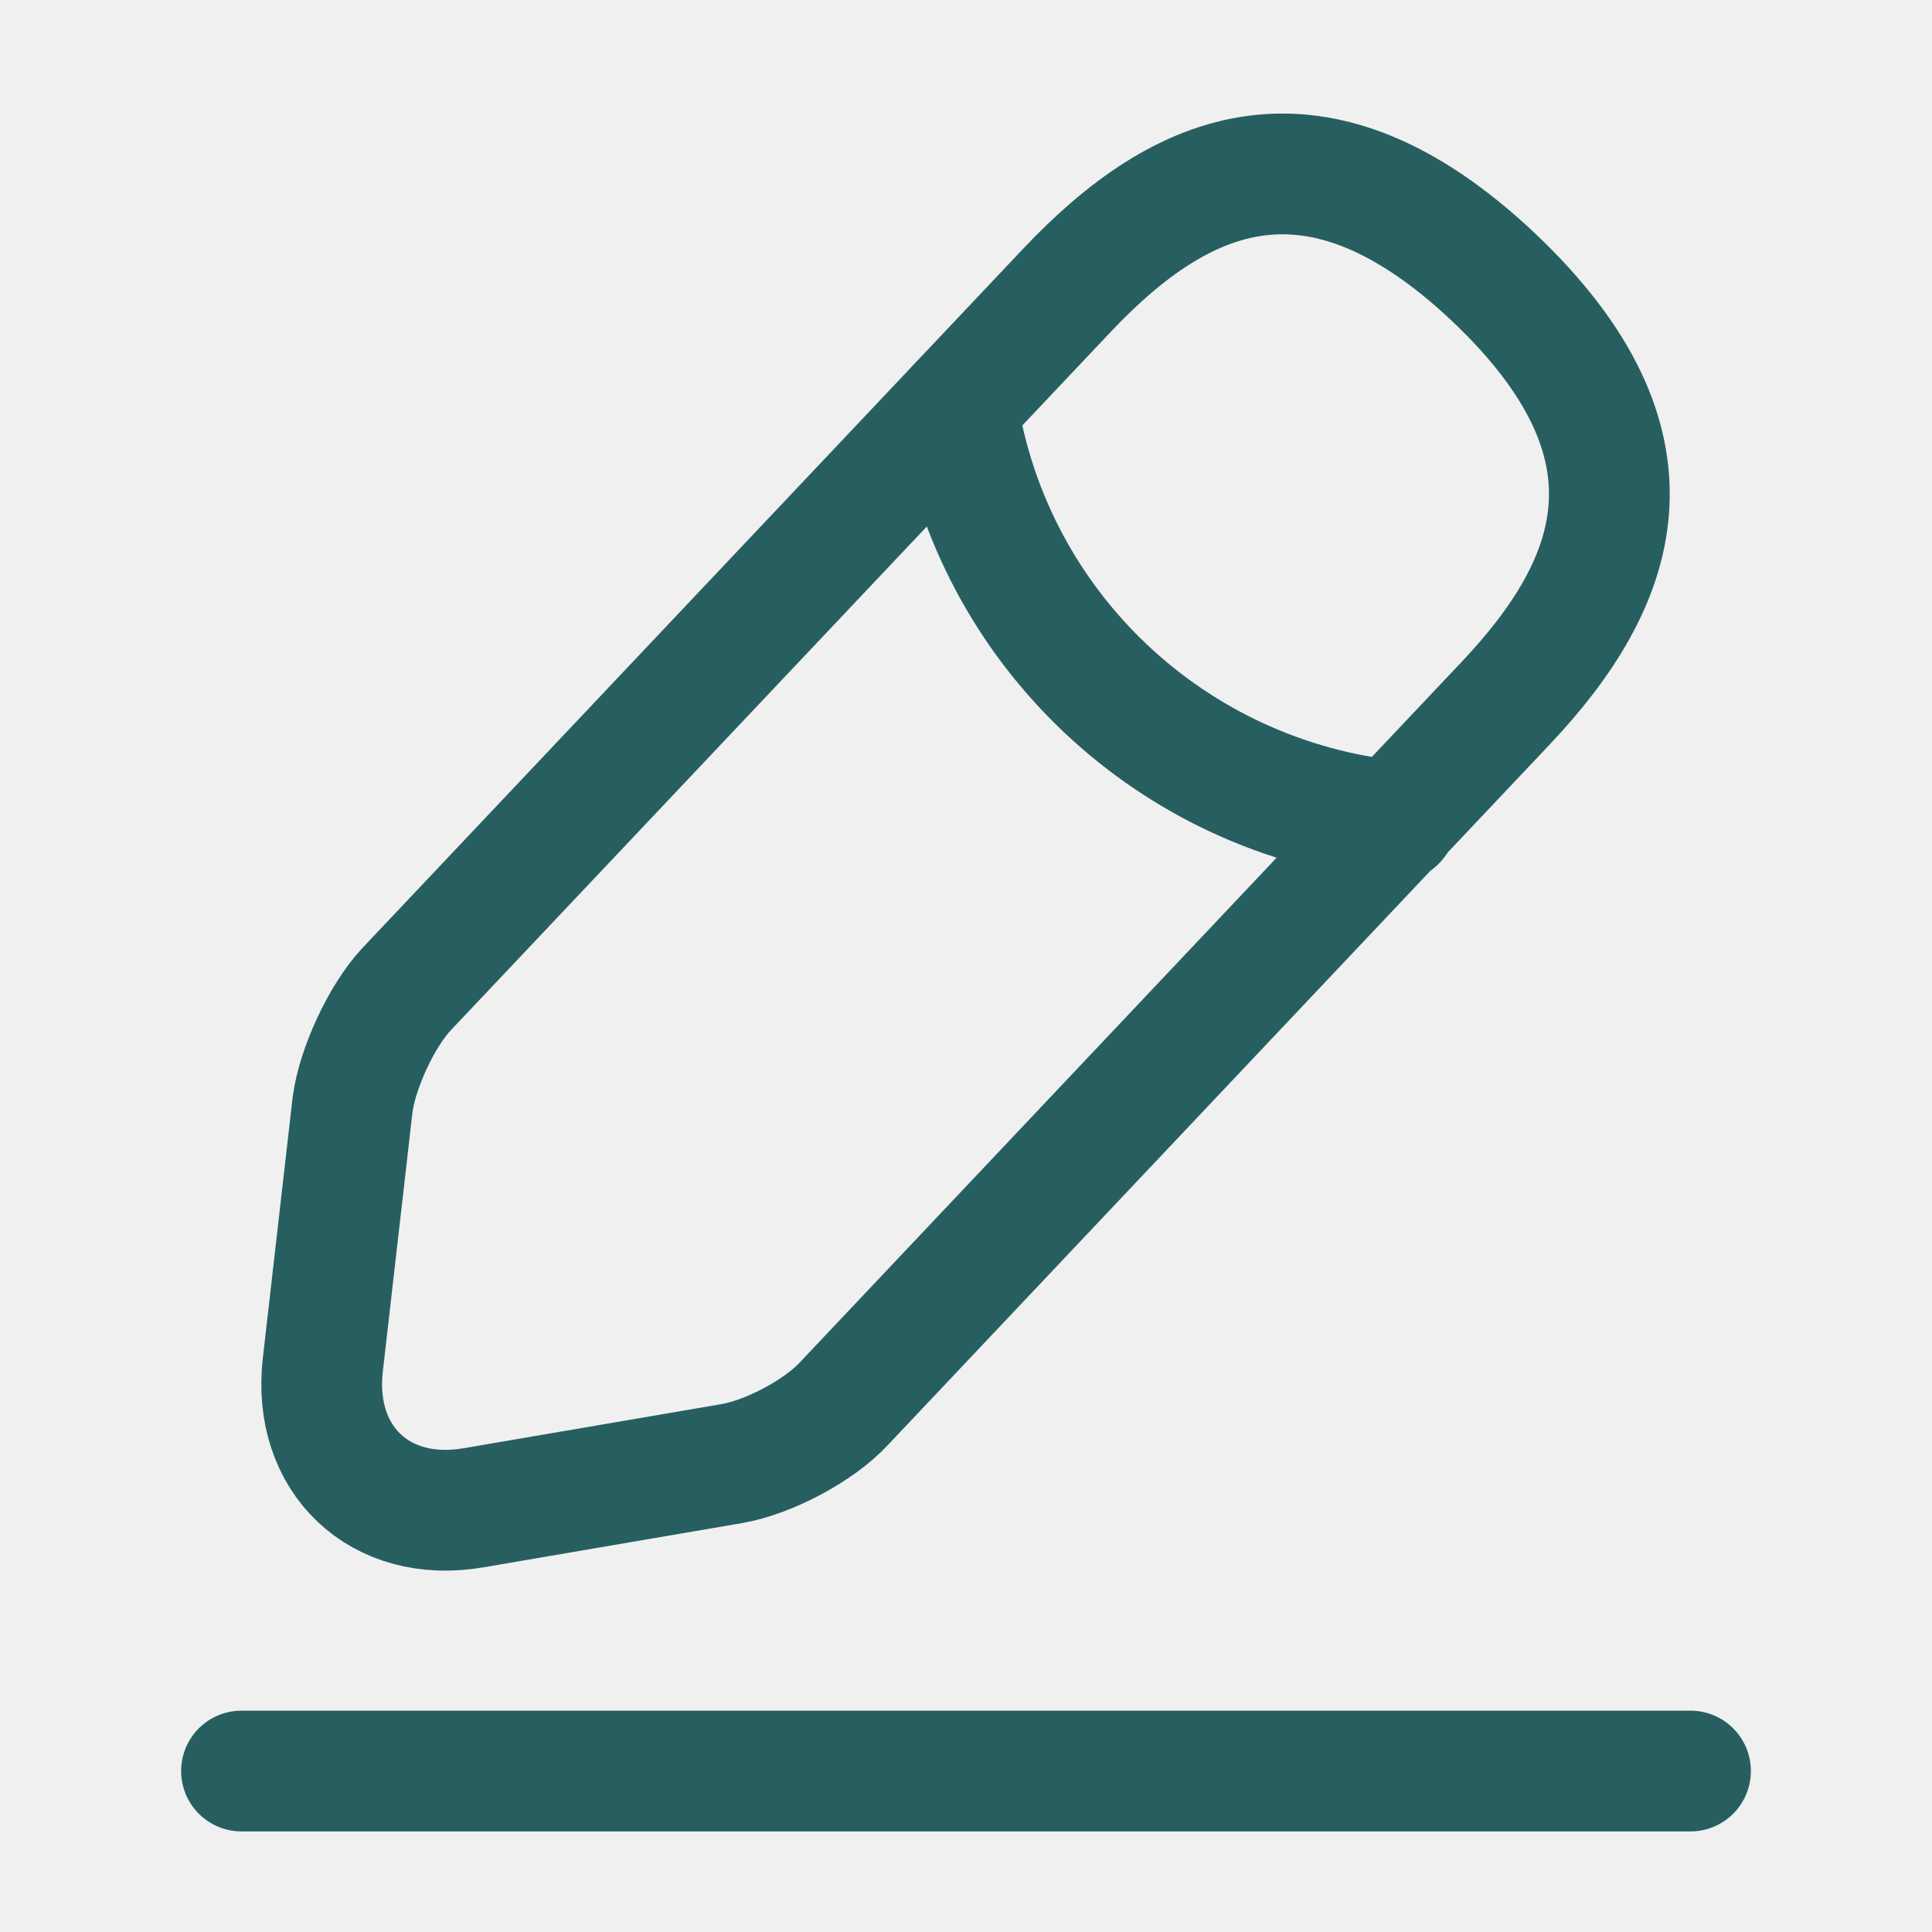
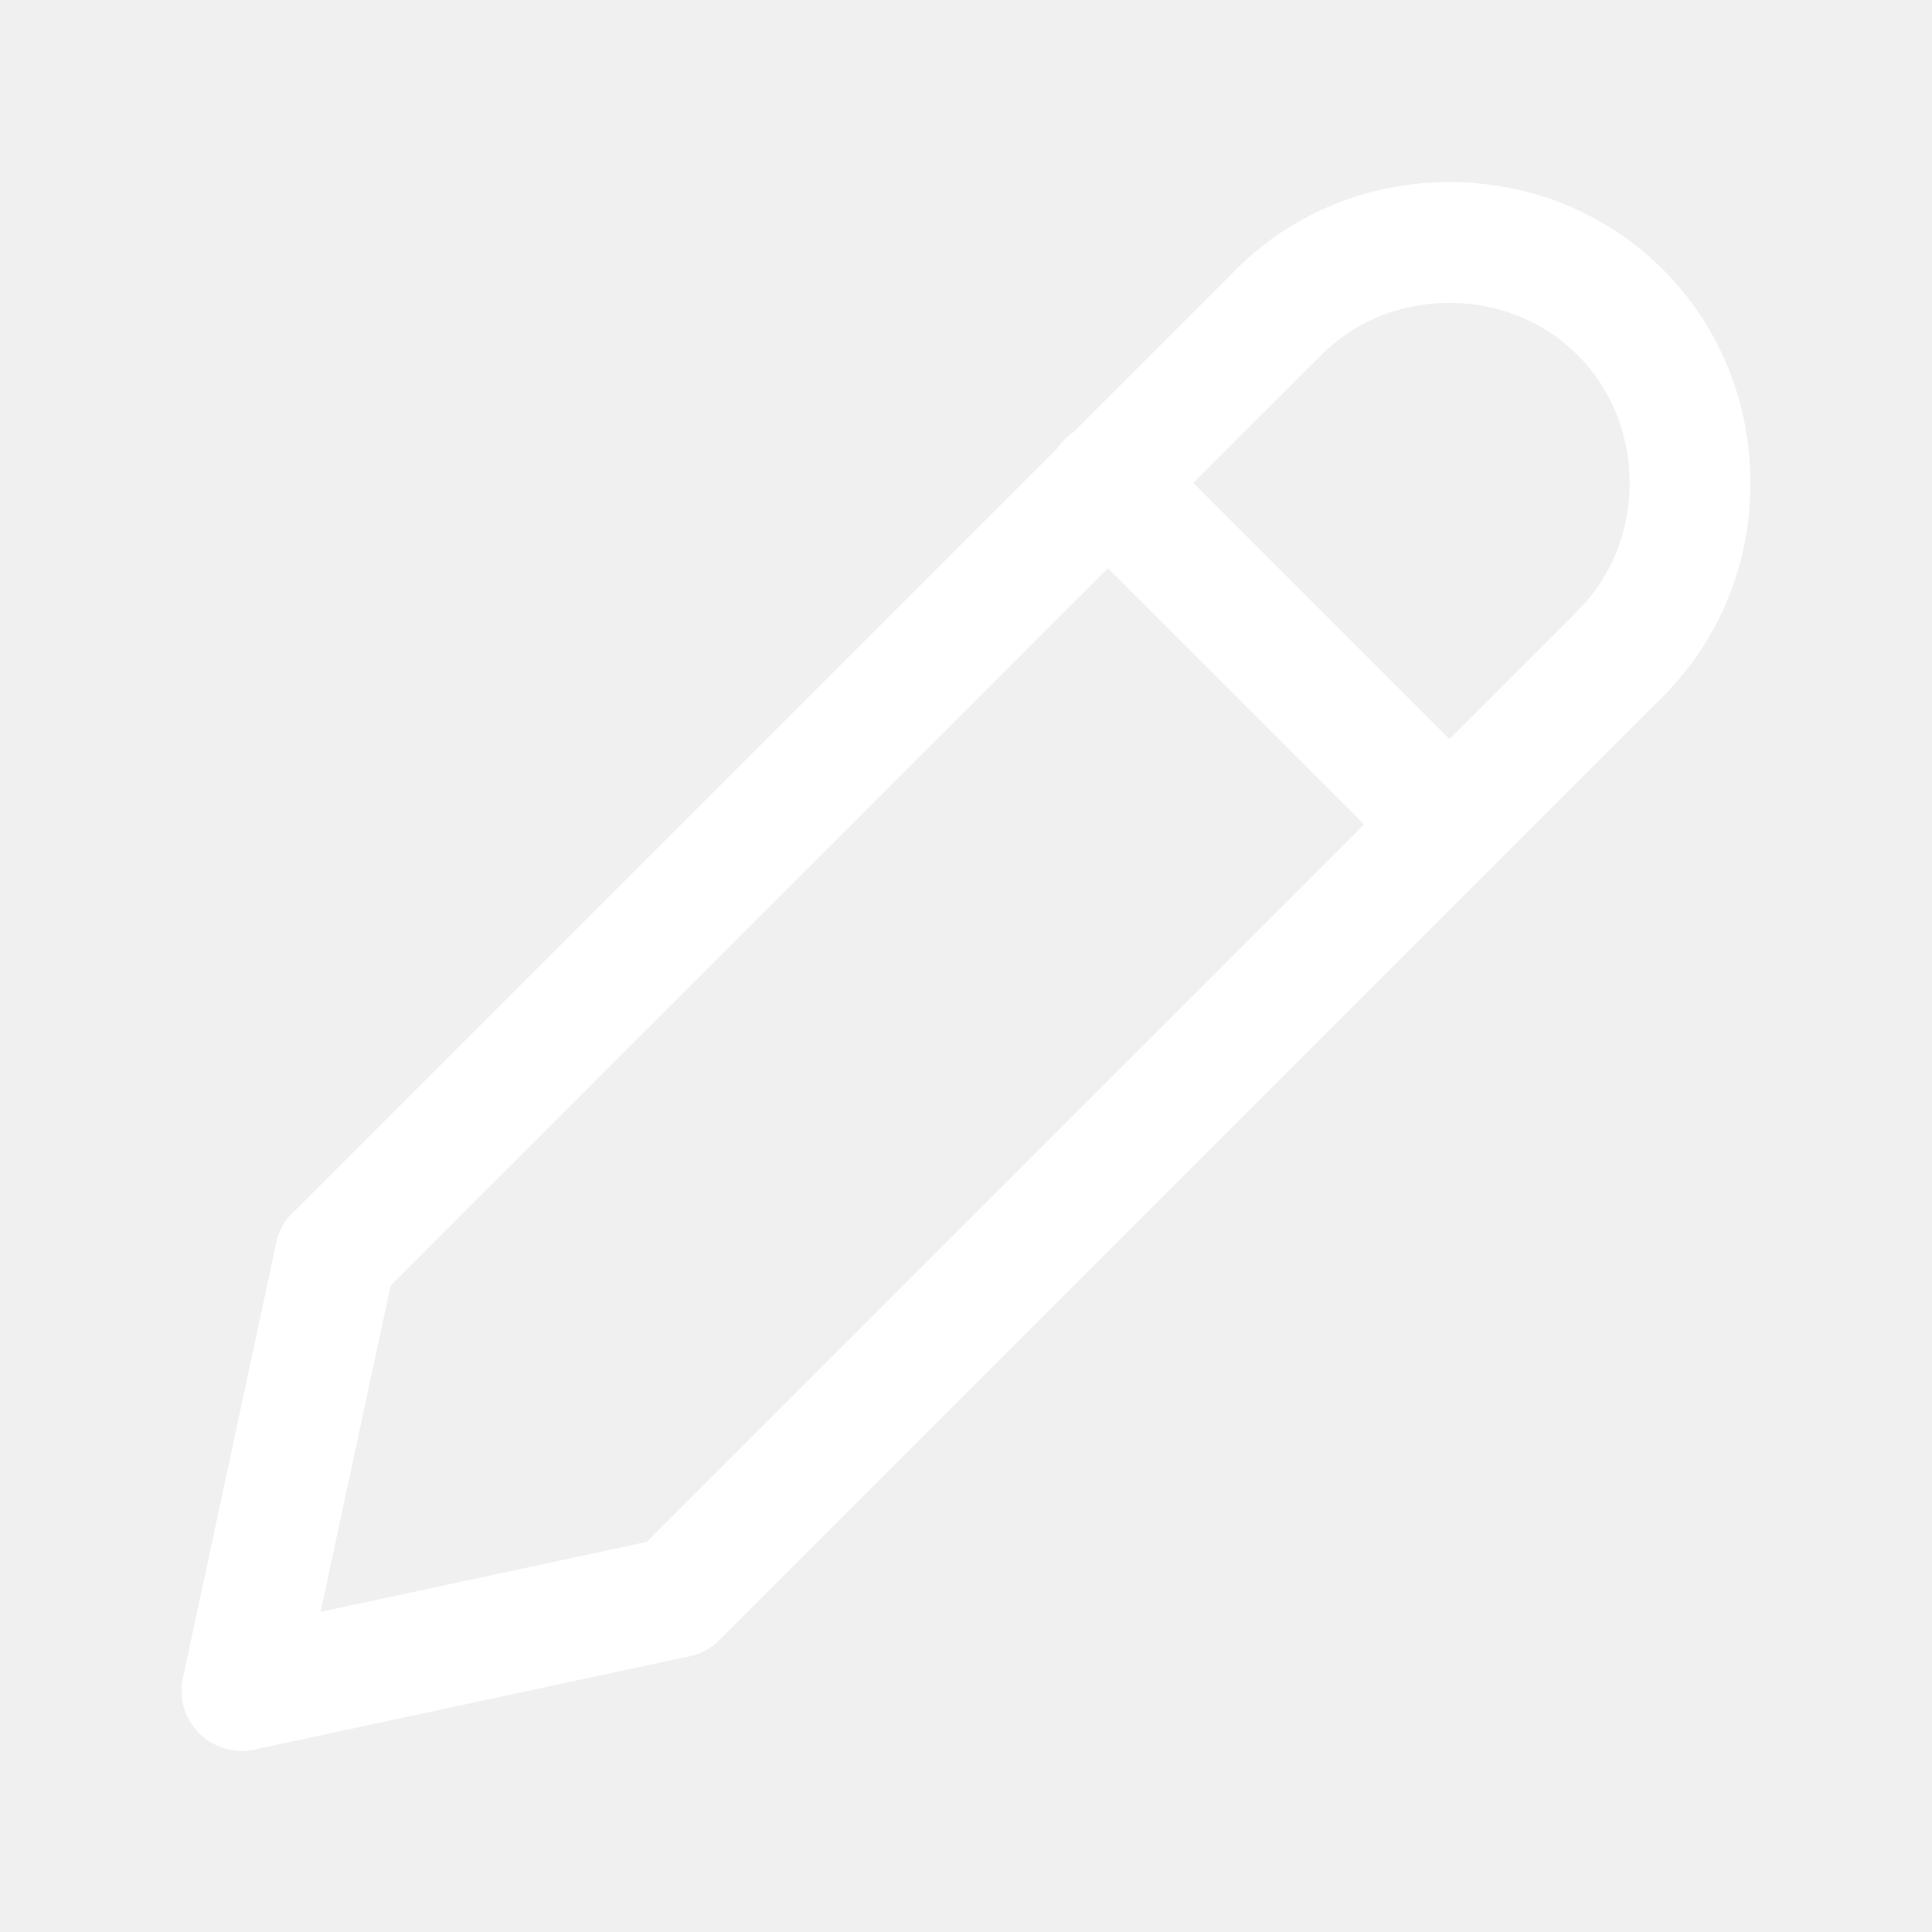
- <svg xmlns="http://www.w3.org/2000/svg" width="16" height="16" viewBox="0 0 16 16" fill="none">
-   <path d="M8.84 2.4L3.366 8.193C3.16 8.413 2.96 8.847 2.92 9.147L2.673 11.307C2.586 12.087 3.146 12.62 3.92 12.487L6.066 12.12C6.366 12.067 6.786 11.847 6.993 11.62L12.466 5.827C13.413 4.827 13.84 3.687 12.366 2.293C10.9 0.913 9.786 1.4 8.84 2.4Z" stroke="#275F61" stroke-miterlimit="10" stroke-linecap="round" stroke-linejoin="round" />
-   <path d="M7.928 3.366C8.214 5.206 9.708 6.613 11.561 6.8" stroke="#275F61" stroke-miterlimit="10" stroke-linecap="round" stroke-linejoin="round" />
-   <path d="M2 14.667H14" stroke="#275F61" stroke-miterlimit="10" stroke-linecap="round" stroke-linejoin="round" />
+ <svg xmlns="http://www.w3.org/2000/svg" width="24" height="24" viewBox="0 0 24 24" fill="none">
+   <path d="M4.165 16.349C4.017 16.349 3.872 16.305 3.748 16.222C3.625 16.14 3.529 16.023 3.472 15.886C3.415 15.749 3.401 15.598 3.429 15.452C3.458 15.307 3.53 15.173 3.635 15.068L15.355 3.348C15.424 3.276 15.507 3.219 15.598 3.18C15.69 3.141 15.788 3.12 15.888 3.119C15.987 3.118 16.086 3.137 16.178 3.175C16.27 3.213 16.354 3.268 16.425 3.339C16.495 3.409 16.551 3.493 16.588 3.585C16.626 3.677 16.645 3.776 16.644 3.876C16.643 3.975 16.623 4.074 16.584 4.165C16.544 4.257 16.487 4.339 16.415 4.409L4.695 16.129C4.549 16.275 4.357 16.349 4.165 16.349Z" fill="white" />
+   <path d="M3.006 21.75C2.895 21.75 2.784 21.725 2.683 21.677C2.582 21.629 2.493 21.559 2.423 21.472C2.352 21.385 2.302 21.283 2.276 21.174C2.25 21.065 2.249 20.952 2.273 20.843L3.431 15.441C3.452 15.345 3.491 15.253 3.547 15.172C3.603 15.091 3.674 15.021 3.757 14.967C3.84 14.914 3.932 14.877 4.029 14.859C4.126 14.841 4.226 14.842 4.322 14.863C4.419 14.884 4.51 14.924 4.592 14.98C4.673 15.036 4.742 15.107 4.796 15.19C4.849 15.273 4.886 15.366 4.903 15.463C4.921 15.56 4.919 15.66 4.898 15.756L3.739 21.157C3.703 21.325 3.611 21.475 3.478 21.583C3.344 21.691 3.178 21.75 3.006 21.75ZM8.407 20.591C8.259 20.591 8.114 20.547 7.99 20.465C7.867 20.383 7.771 20.265 7.714 20.128C7.657 19.991 7.642 19.841 7.671 19.695C7.7 19.55 7.772 19.416 7.877 19.311L19.597 7.591C19.666 7.52 19.749 7.463 19.84 7.423C19.932 7.384 20.03 7.363 20.13 7.362C20.229 7.361 20.328 7.38 20.42 7.418C20.512 7.456 20.596 7.512 20.667 7.582C20.737 7.652 20.793 7.736 20.83 7.828C20.868 7.92 20.887 8.019 20.886 8.119C20.885 8.218 20.865 8.317 20.825 8.408C20.786 8.5 20.729 8.583 20.657 8.652L8.937 20.372C8.868 20.441 8.785 20.497 8.694 20.535C8.603 20.572 8.505 20.591 8.407 20.591Z" fill="white" />
+   <path d="M3.005 21.75C2.82 21.749 2.642 21.68 2.505 21.556C2.368 21.433 2.281 21.262 2.262 21.079C2.243 20.895 2.292 20.71 2.4 20.561C2.508 20.411 2.668 20.306 2.848 20.267L8.249 19.108C8.444 19.067 8.646 19.105 8.813 19.212C8.979 19.321 9.096 19.49 9.138 19.684C9.179 19.878 9.142 20.081 9.035 20.248C8.927 20.415 8.758 20.532 8.564 20.575L3.163 21.733C3.111 21.744 3.058 21.75 3.005 21.75ZM18.006 10.992C17.907 10.993 17.81 10.973 17.719 10.936C17.628 10.898 17.545 10.842 17.476 10.773L13.233 6.53C13.162 6.461 13.104 6.378 13.065 6.287C13.026 6.195 13.005 6.097 13.004 5.997C13.003 5.898 13.022 5.799 13.06 5.707C13.098 5.615 13.153 5.531 13.224 5.461C13.294 5.39 13.378 5.334 13.47 5.297C13.562 5.259 13.661 5.24 13.761 5.241C13.86 5.242 13.959 5.262 14.05 5.302C14.142 5.341 14.224 5.398 14.294 5.47L18.536 9.712C18.641 9.817 18.712 9.951 18.741 10.096C18.77 10.242 18.755 10.392 18.698 10.53C18.642 10.666 18.546 10.784 18.422 10.866C18.299 10.948 18.154 10.992 18.006 10.992ZM20.127 8.871C19.979 8.872 19.834 8.828 19.71 8.745C19.587 8.663 19.491 8.546 19.434 8.409C19.377 8.271 19.362 8.121 19.391 7.975C19.42 7.829 19.491 7.696 19.596 7.591C20.014 7.173 20.244 6.608 20.244 6C20.244 5.392 20.014 4.827 19.596 4.409C19.179 3.992 18.614 3.762 18.005 3.762C17.397 3.762 16.832 3.992 16.415 4.409C16.345 4.479 16.262 4.534 16.171 4.572C16.08 4.61 15.983 4.629 15.884 4.629C15.786 4.629 15.688 4.61 15.597 4.572C15.506 4.534 15.423 4.479 15.354 4.409C15.284 4.34 15.229 4.257 15.191 4.166C15.153 4.075 15.134 3.977 15.134 3.879C15.134 3.78 15.153 3.683 15.191 3.592C15.229 3.501 15.284 3.418 15.354 3.348C16.054 2.648 16.996 2.262 18.005 2.262C19.015 2.262 19.956 2.648 20.657 3.348C21.358 4.049 21.744 4.991 21.744 6C21.744 7.01 21.358 7.951 20.657 8.652C20.587 8.721 20.505 8.777 20.414 8.815C20.323 8.852 20.226 8.872 20.127 8.871Z" fill="white" />
</svg>
